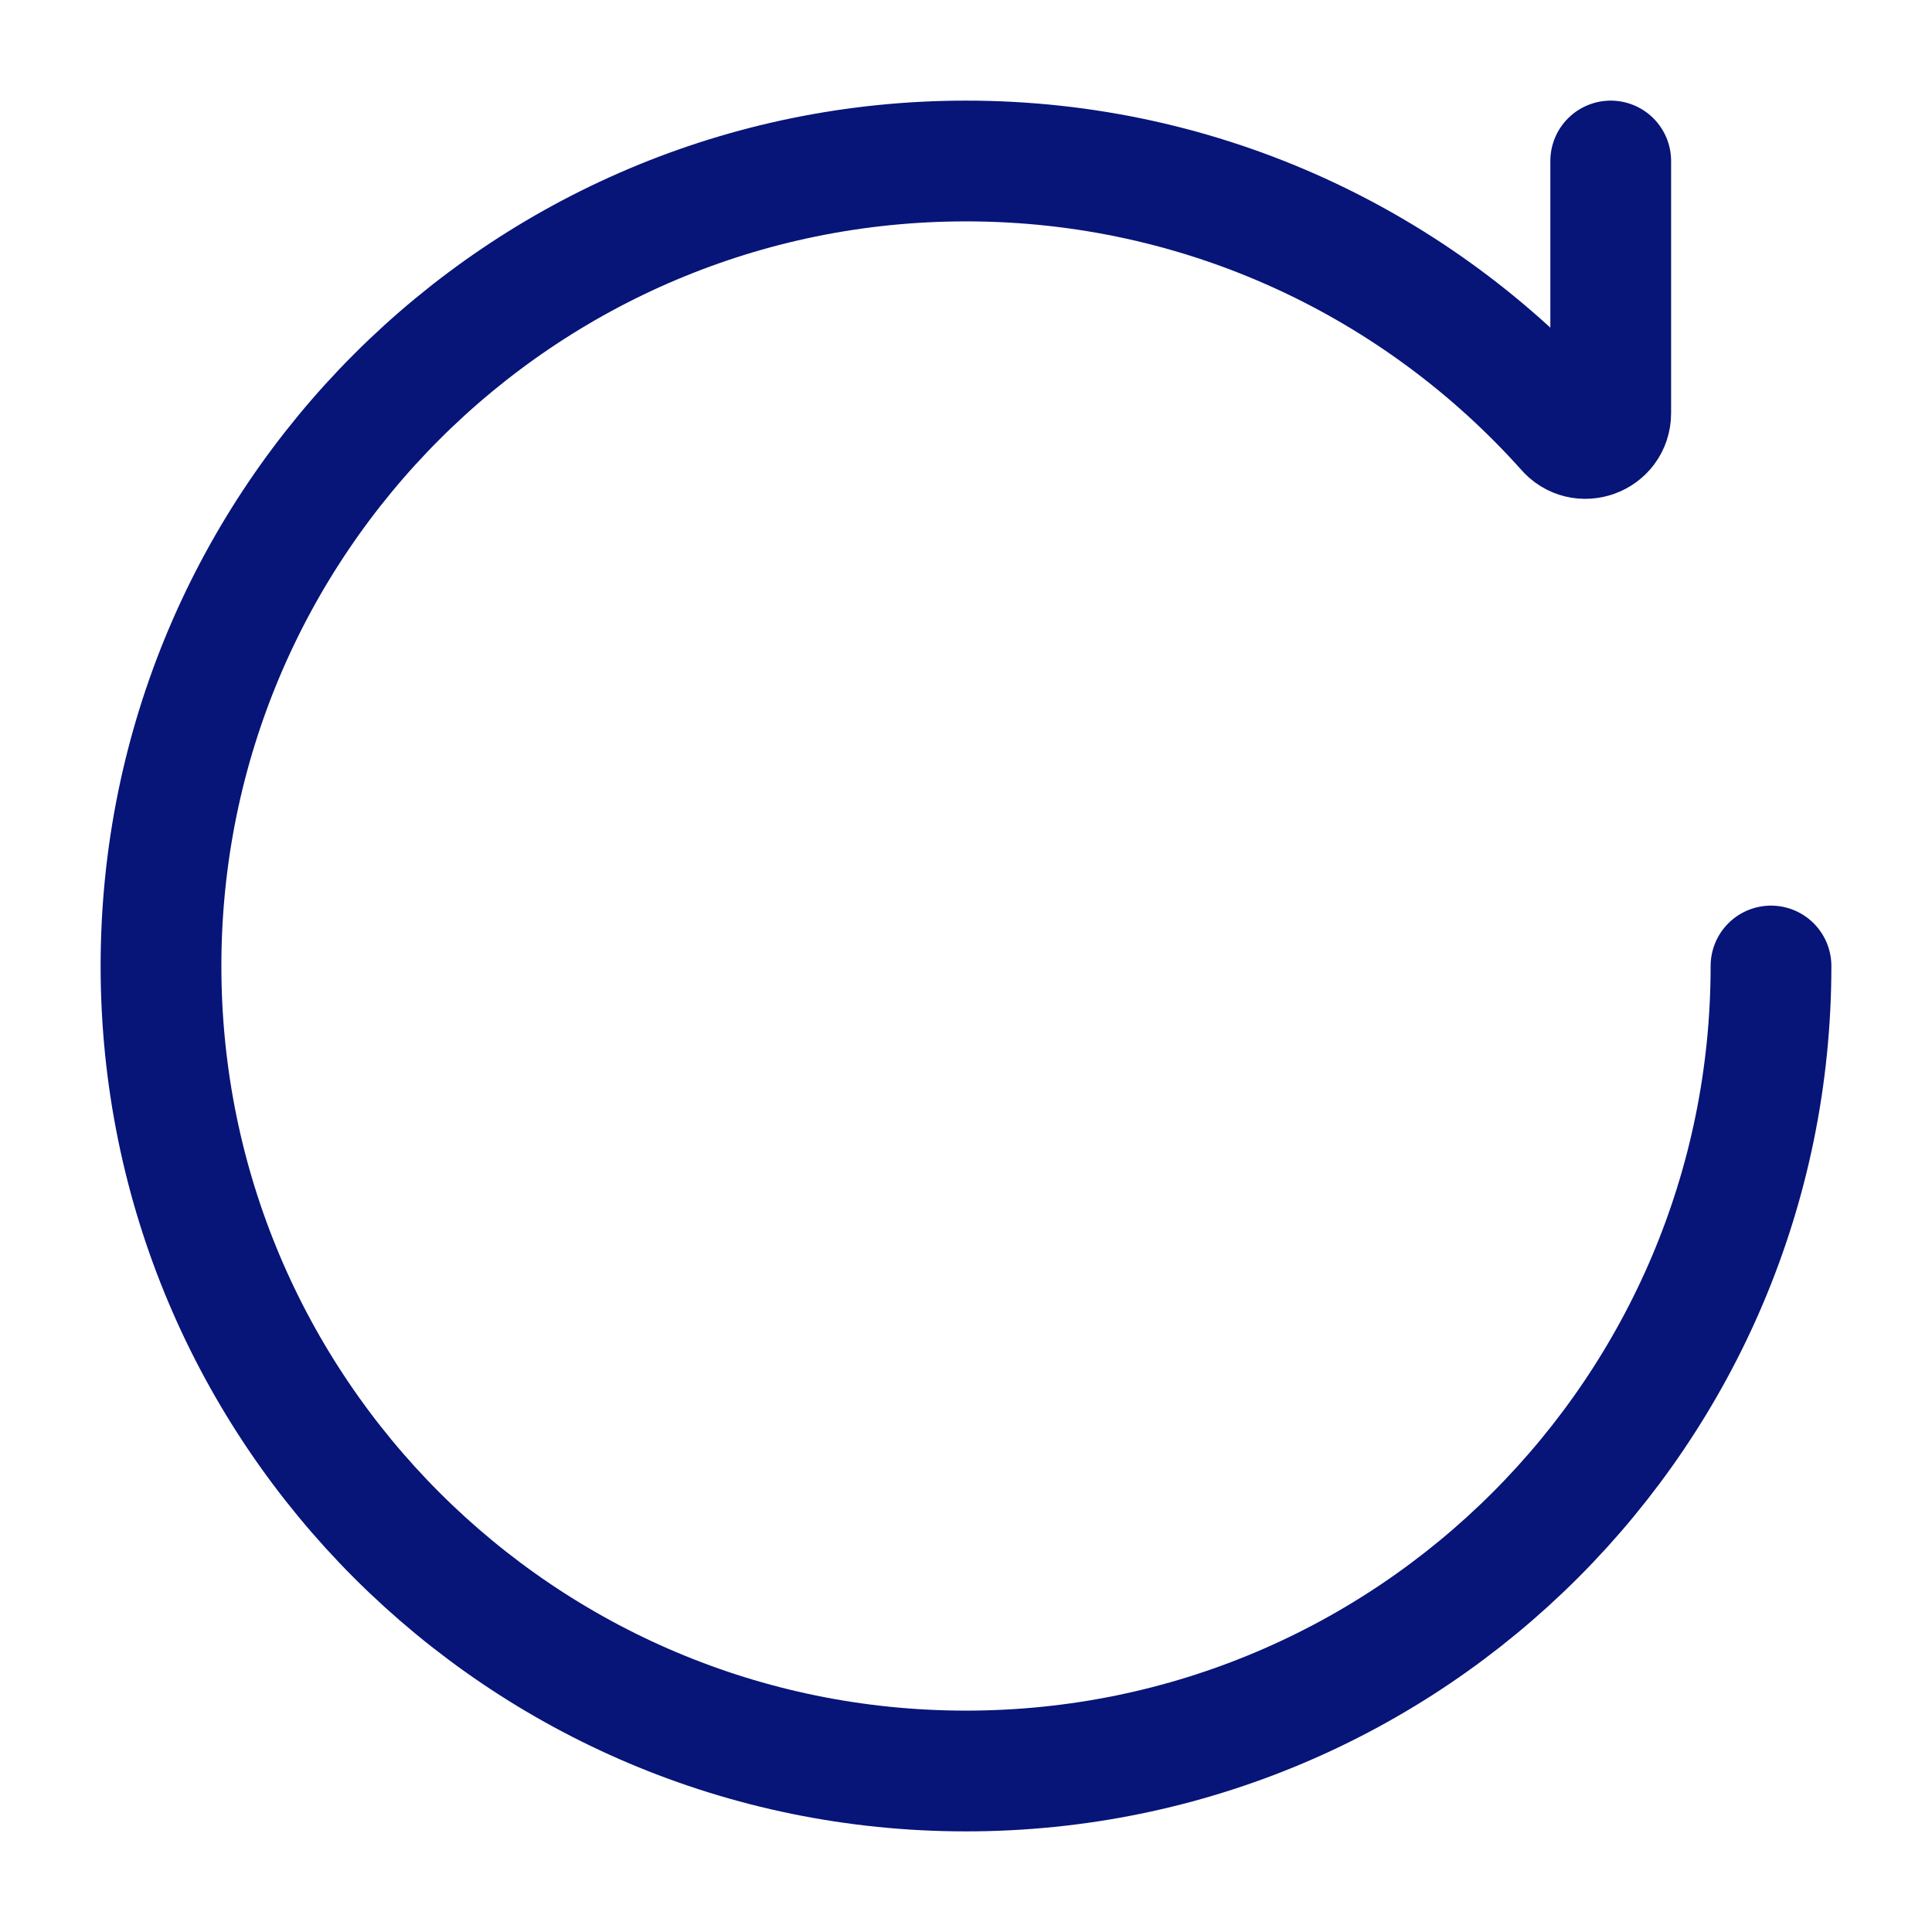
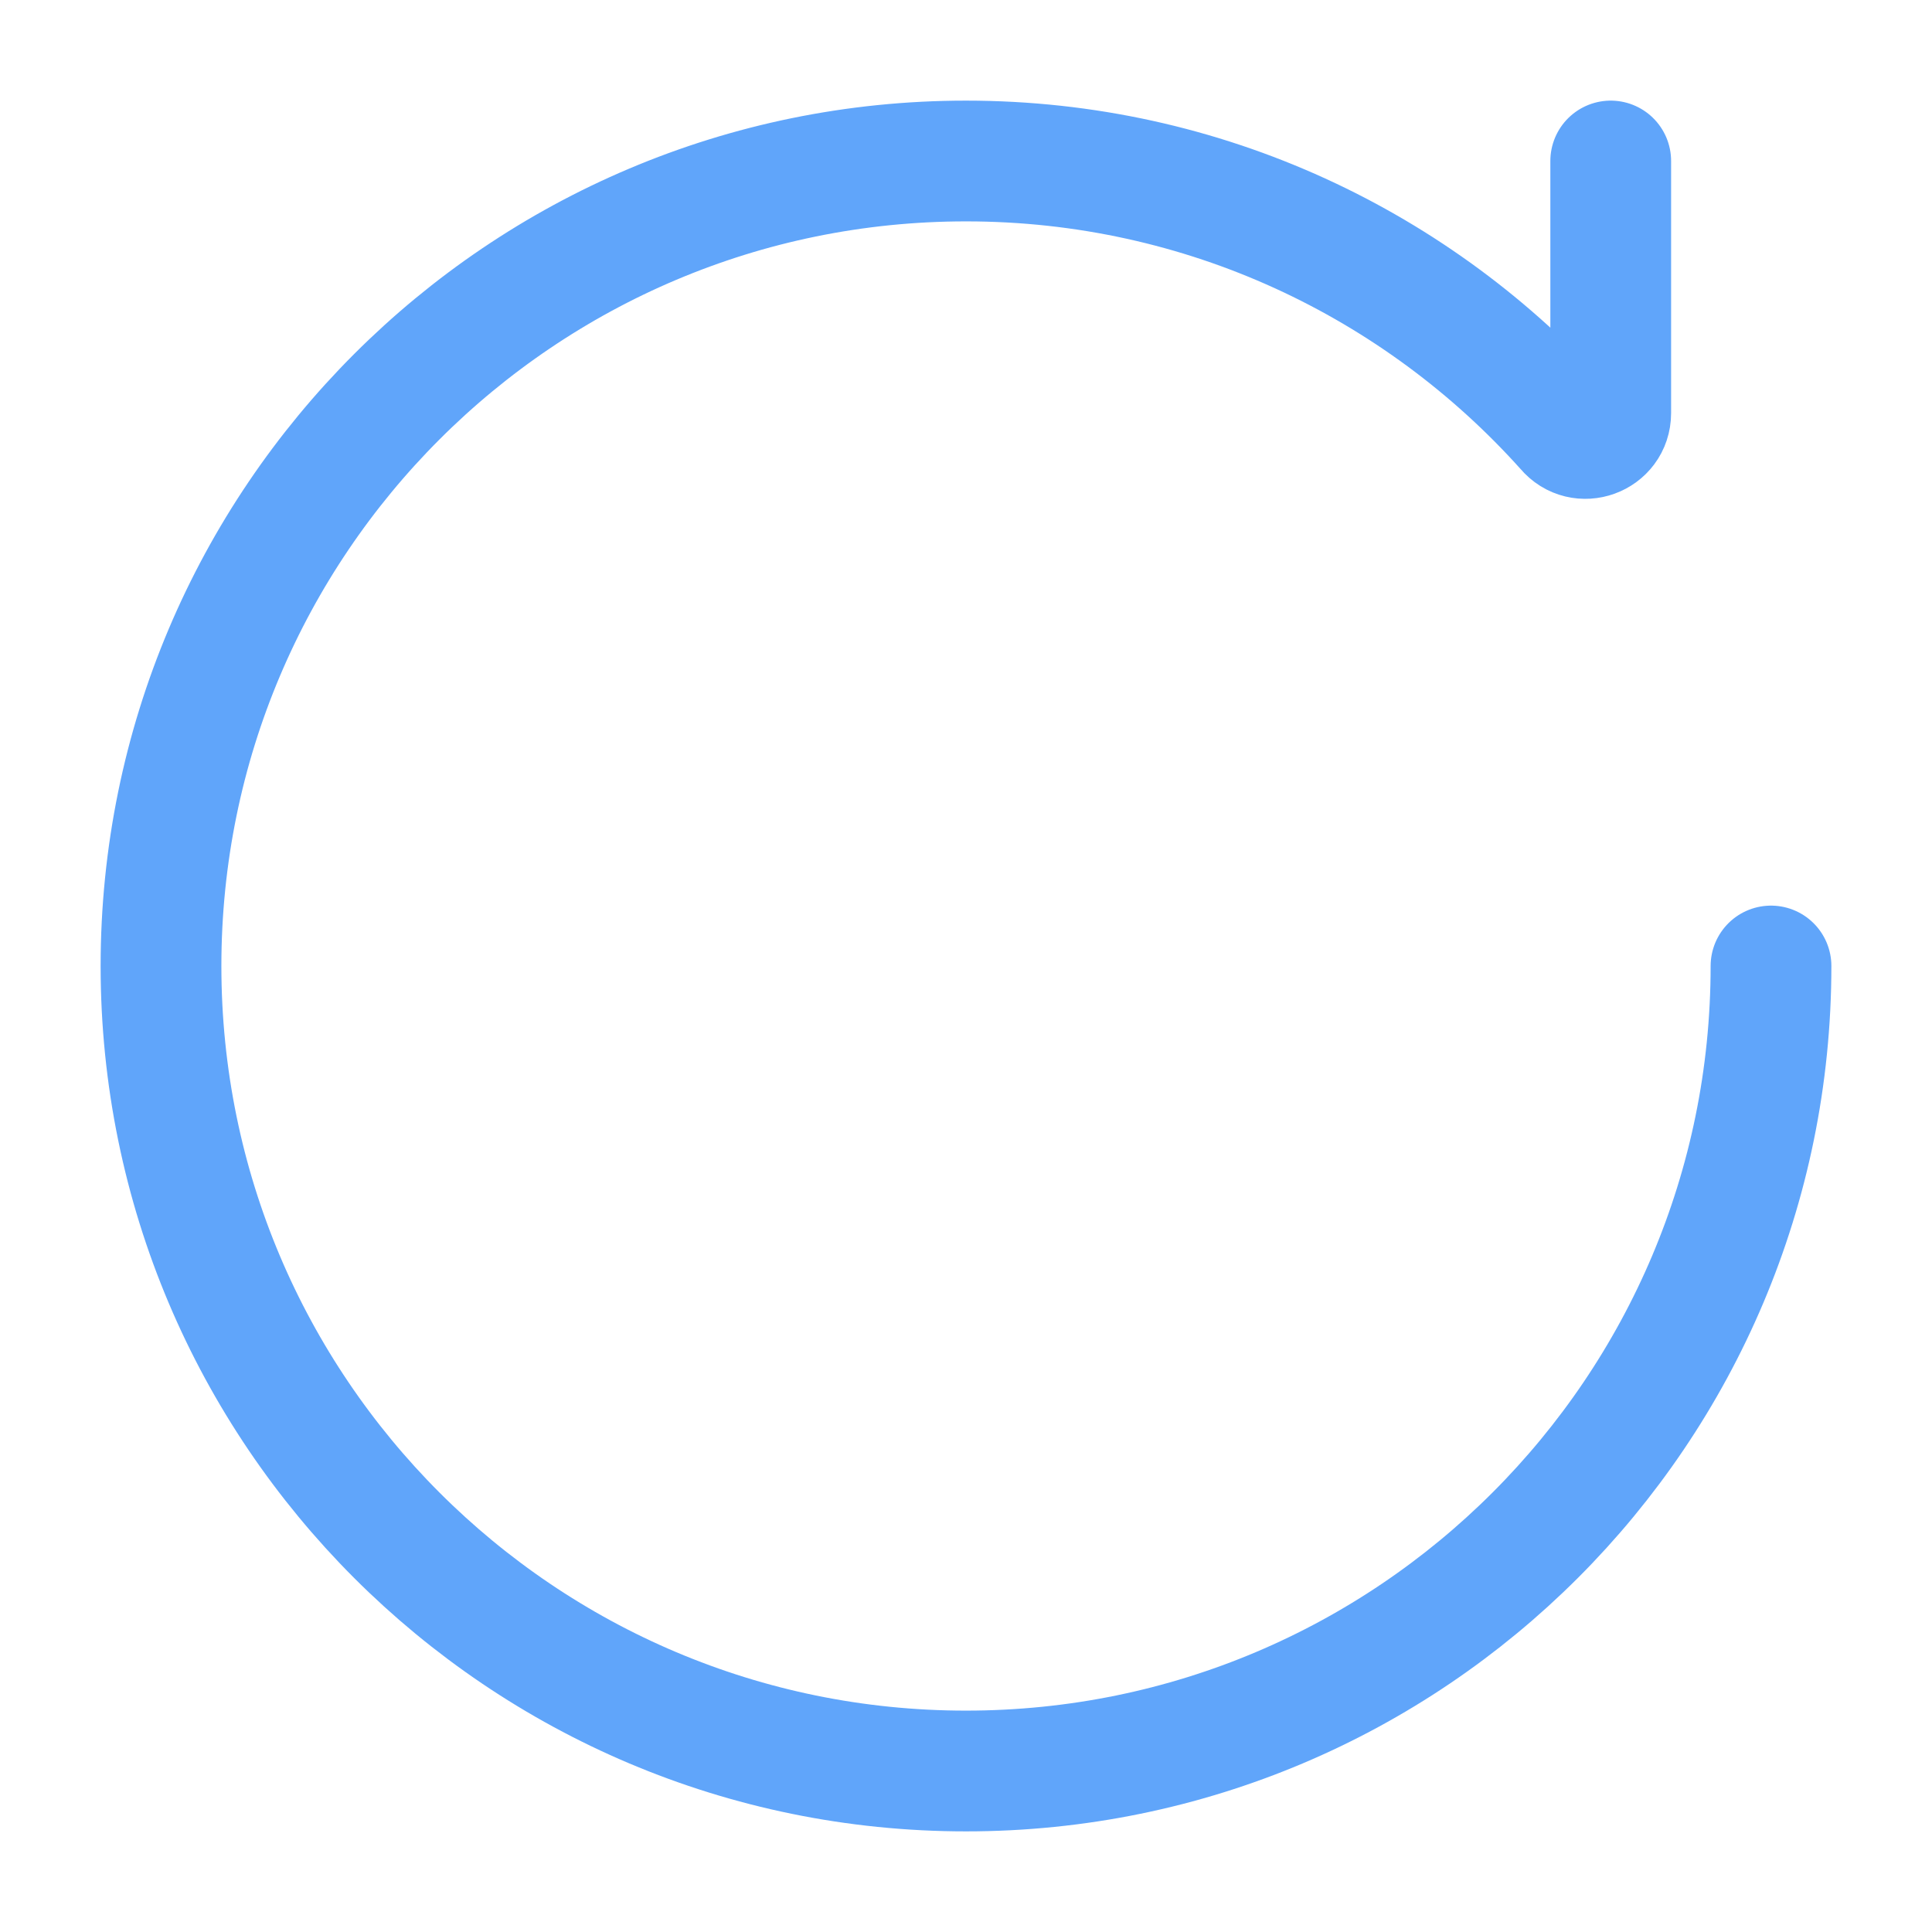
- <svg xmlns="http://www.w3.org/2000/svg" viewBox="0 0 24 24" fill="none" stroke="#071478" stroke-width="1.5" stroke-linecap="round" stroke-linejoin="round">
+ <svg xmlns="http://www.w3.org/2000/svg" viewBox="0 0 24 24" fill="none" stroke="#60A5FA" stroke-width="1.5" stroke-linecap="round" stroke-linejoin="round">
  <path d="M20.009 2V5.132C20.009 5.426 19.642 5.559 19.454 5.333C17.623 3.288 14.962 2 12 2C6.477 2 2 6.477 2 12C2 17.523 6.477 22 12 22C17.523 22 22 17.523 22 12" />
</svg>
